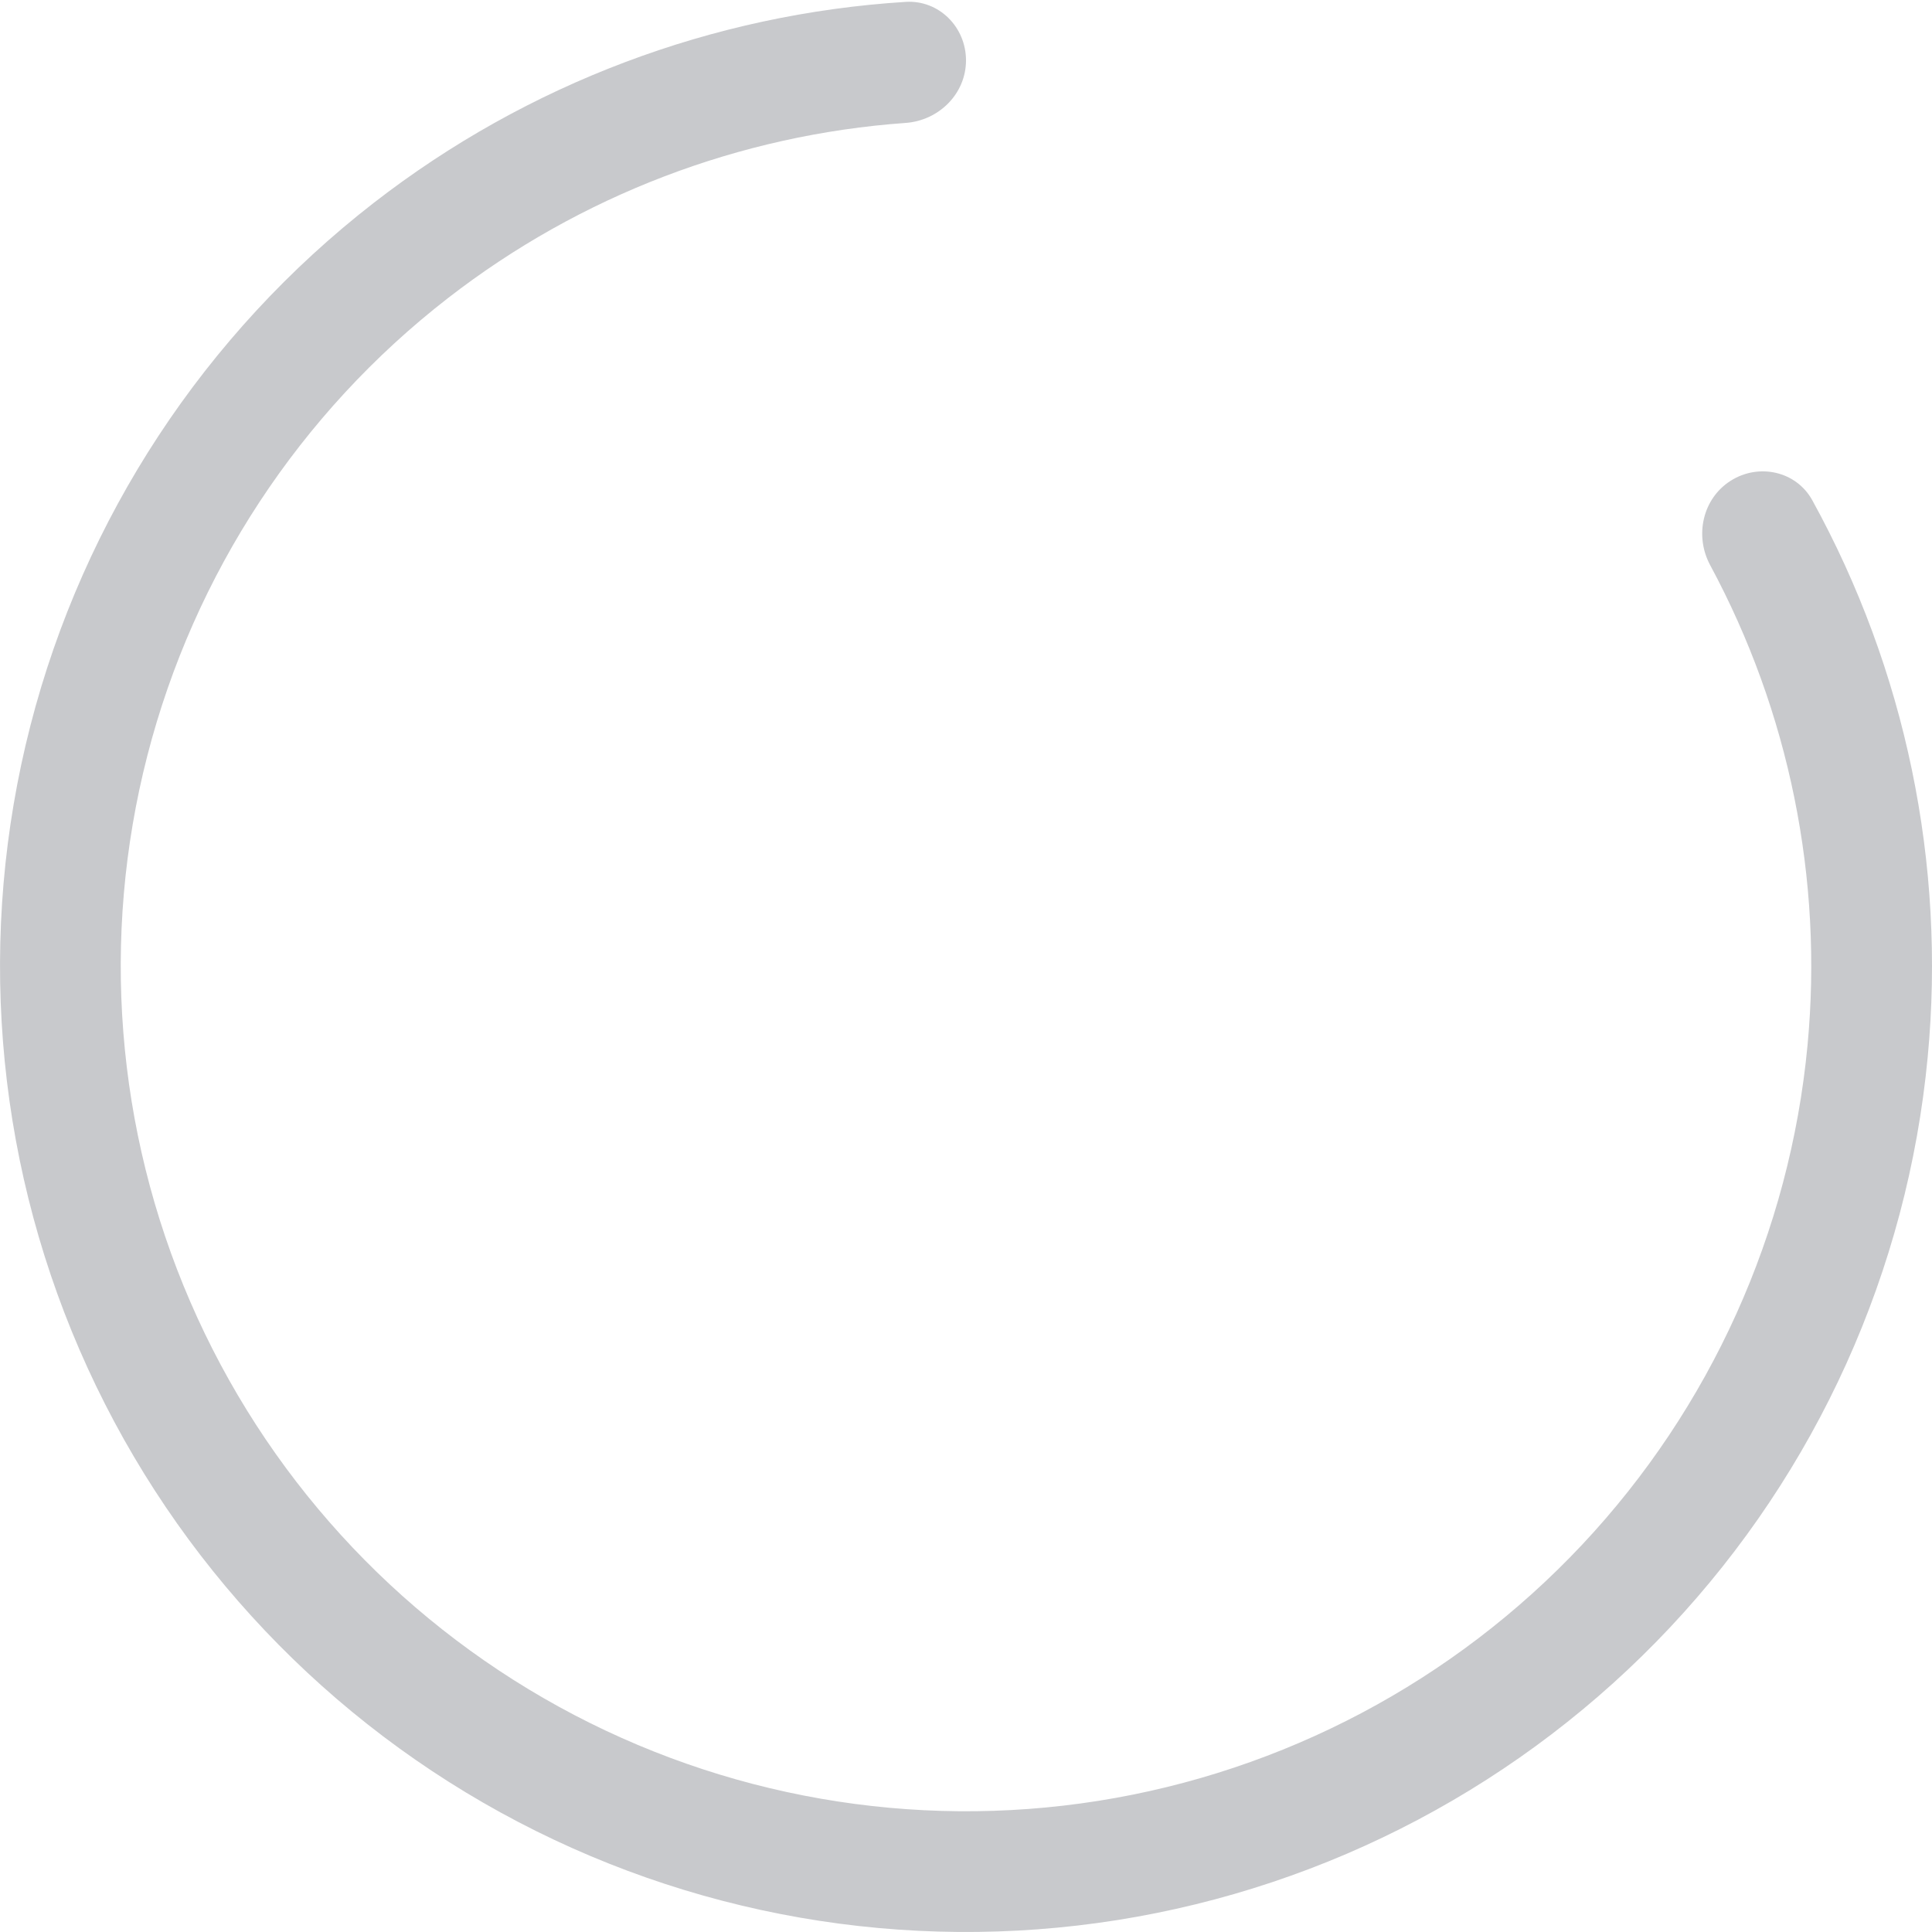
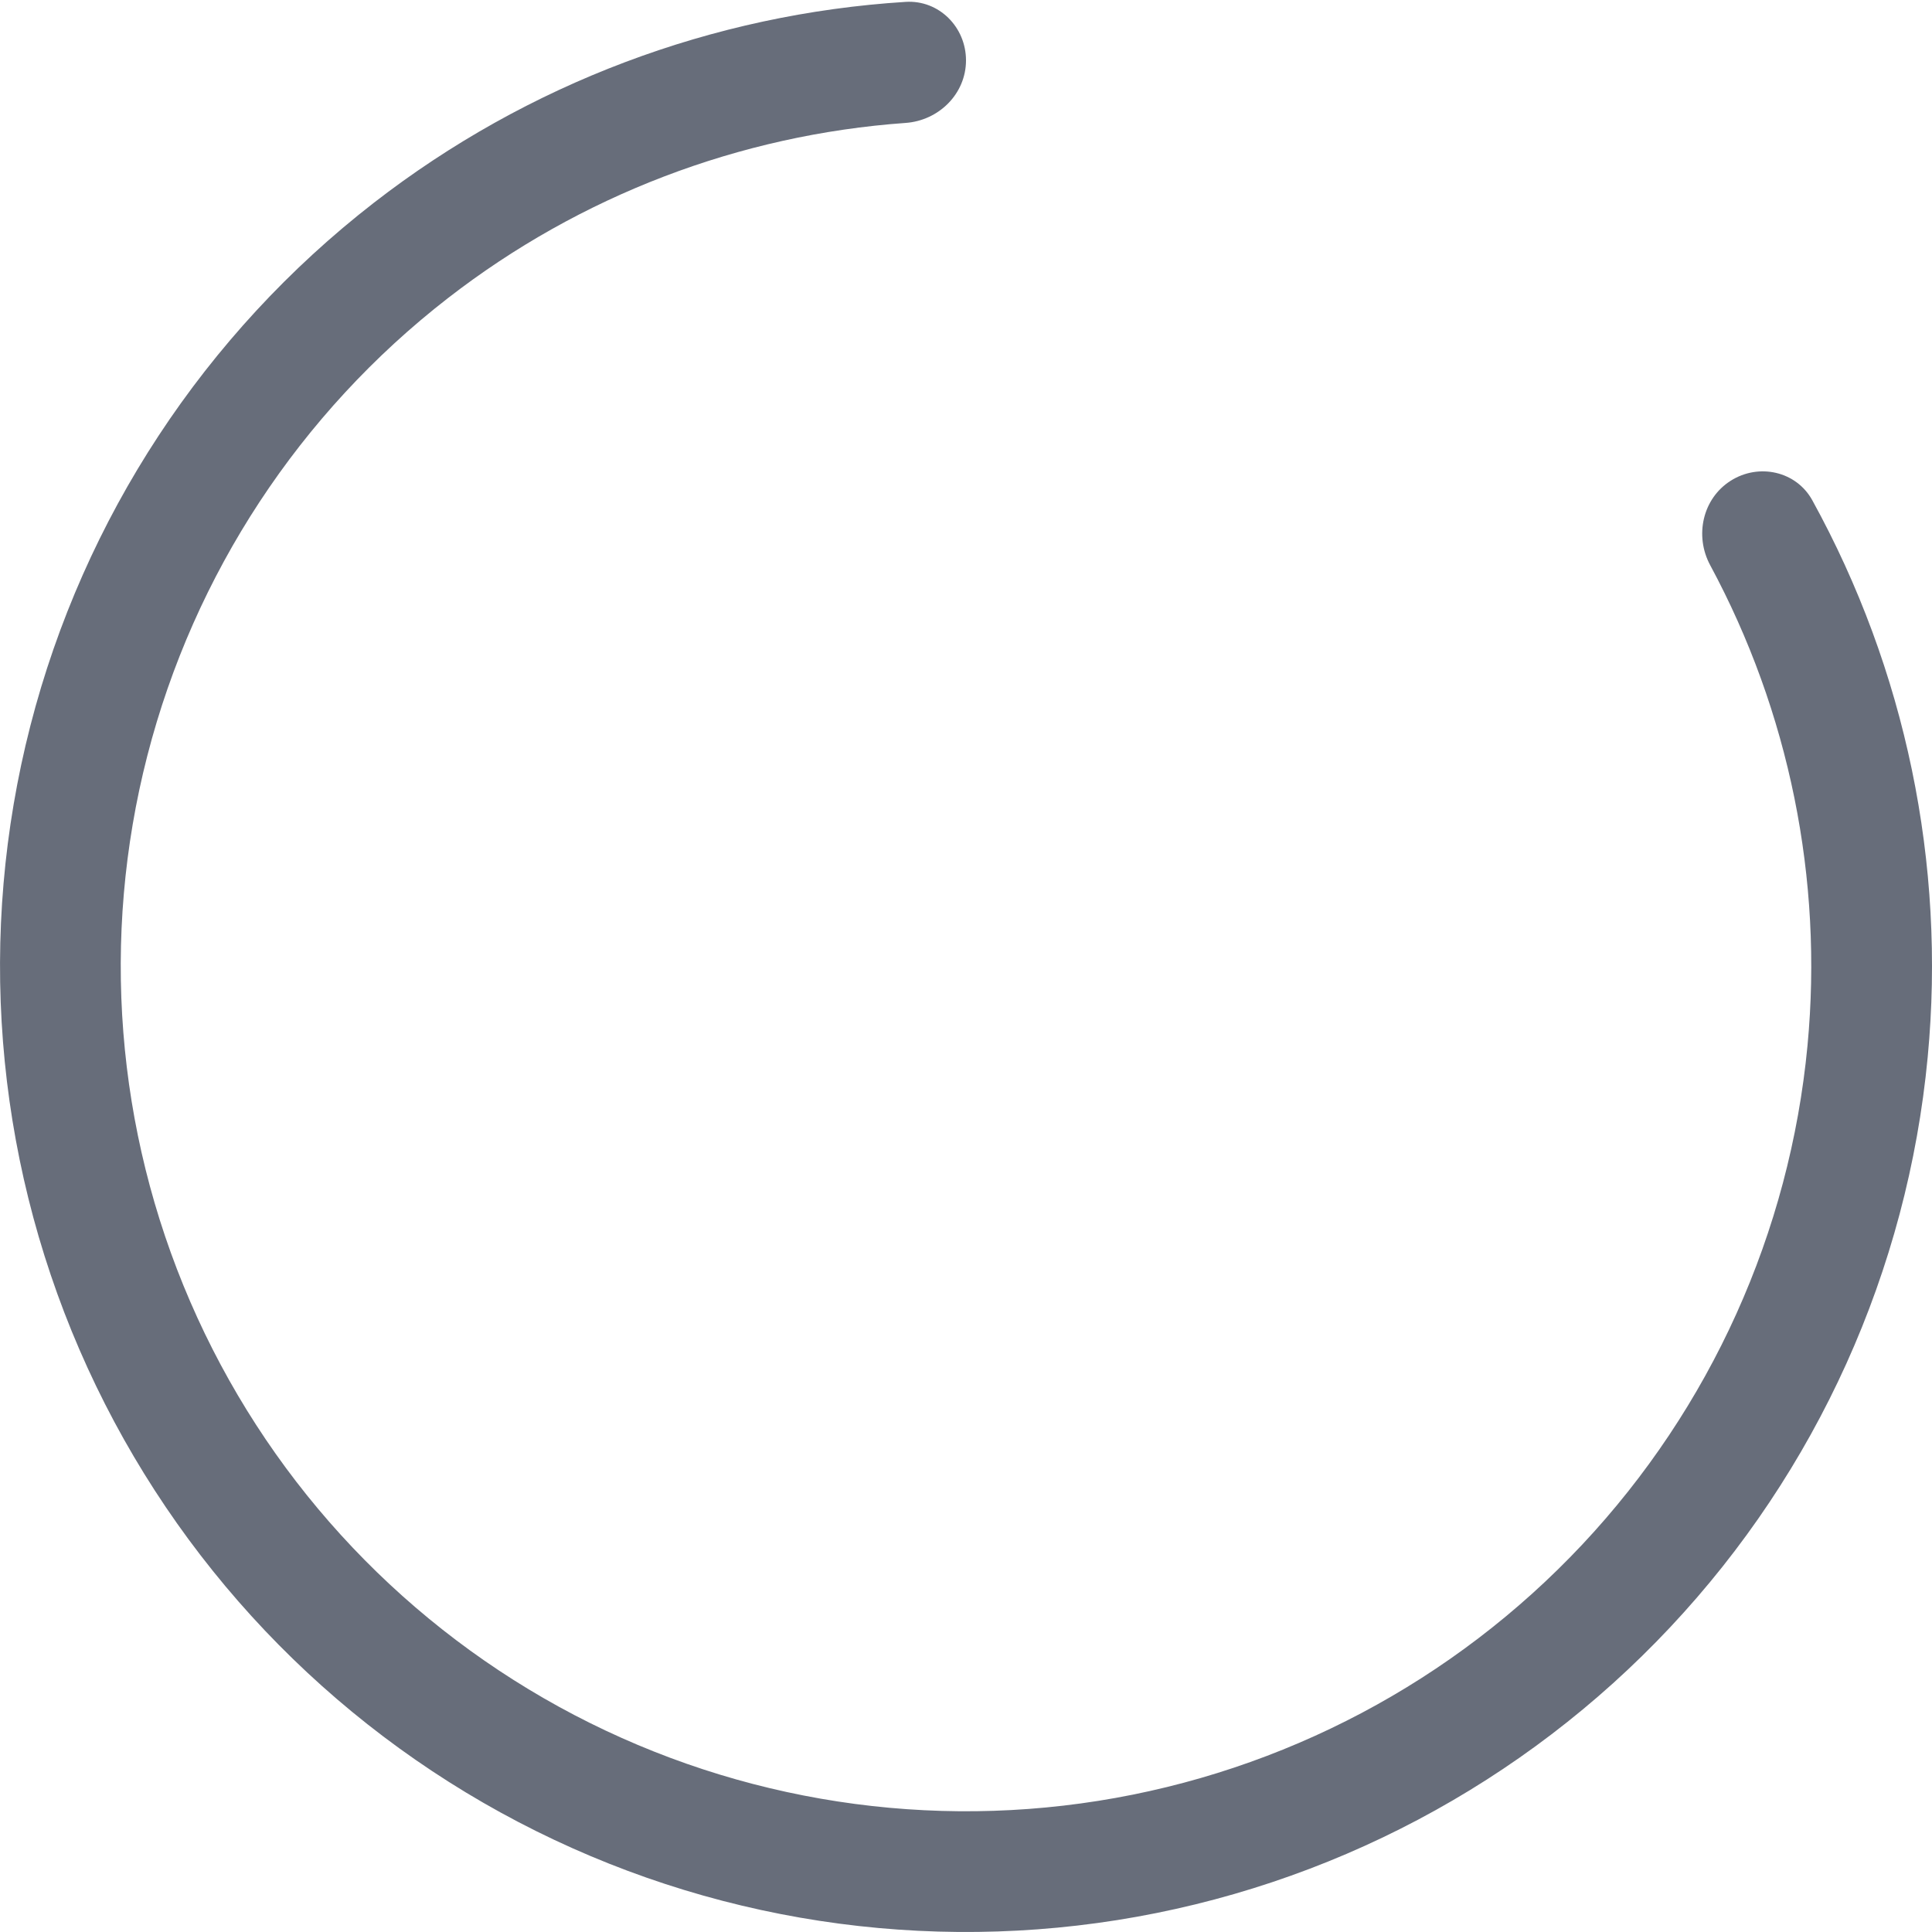
<svg xmlns="http://www.w3.org/2000/svg" width="32" height="32" viewBox="0 0 32 32" fill="none">
-   <path d="M16 1C16 0.448 15.552 -0.003 15.001 0.031C11.806 0.231 8.735 1.386 6.193 3.358C3.388 5.534 1.386 8.582 0.503 12.021C-0.38 15.46 -0.094 19.096 1.316 22.354C2.726 25.613 5.18 28.31 8.292 30.021C11.404 31.732 14.996 32.358 18.503 31.803C22.01 31.247 25.233 29.541 27.663 26.953C30.094 24.364 31.595 21.041 31.929 17.506C32.232 14.303 31.562 11.092 30.018 8.287C29.752 7.803 29.131 7.667 28.665 7.963C28.199 8.259 28.064 8.875 28.326 9.361C29.634 11.789 30.199 14.557 29.938 17.317C29.645 20.411 28.332 23.319 26.206 25.584C24.079 27.849 21.259 29.342 18.19 29.828C15.121 30.314 11.978 29.765 9.255 28.268C6.533 26.771 4.385 24.412 3.151 21.56C1.917 18.709 1.667 15.528 2.44 12.518C3.213 9.509 4.964 6.842 7.419 4.938C9.61 3.238 12.25 2.232 15.001 2.036C15.552 1.996 16 1.552 16 1Z" fill="#C8C9CC" />
+   <path d="M16 1C16 0.448 15.552 -0.003 15.001 0.031C11.806 0.231 8.735 1.386 6.193 3.358C3.388 5.534 1.386 8.582 0.503 12.021C-0.38 15.46 -0.094 19.096 1.316 22.354C2.726 25.613 5.18 28.31 8.292 30.021C11.404 31.732 14.996 32.358 18.503 31.803C22.01 31.247 25.233 29.541 27.663 26.953C30.094 24.364 31.595 21.041 31.929 17.506C32.232 14.303 31.562 11.092 30.018 8.287C29.752 7.803 29.131 7.667 28.665 7.963C28.199 8.259 28.064 8.875 28.326 9.361C29.634 11.789 30.199 14.557 29.938 17.317C29.645 20.411 28.332 23.319 26.206 25.584C24.079 27.849 21.259 29.342 18.19 29.828C15.121 30.314 11.978 29.765 9.255 28.268C6.533 26.771 4.385 24.412 3.151 21.56C1.917 18.709 1.667 15.528 2.44 12.518C3.213 9.509 4.964 6.842 7.419 4.938C9.61 3.238 12.25 2.232 15.001 2.036C15.552 1.996 16 1.552 16 1Z" fill="#676D7A" />
</svg>
